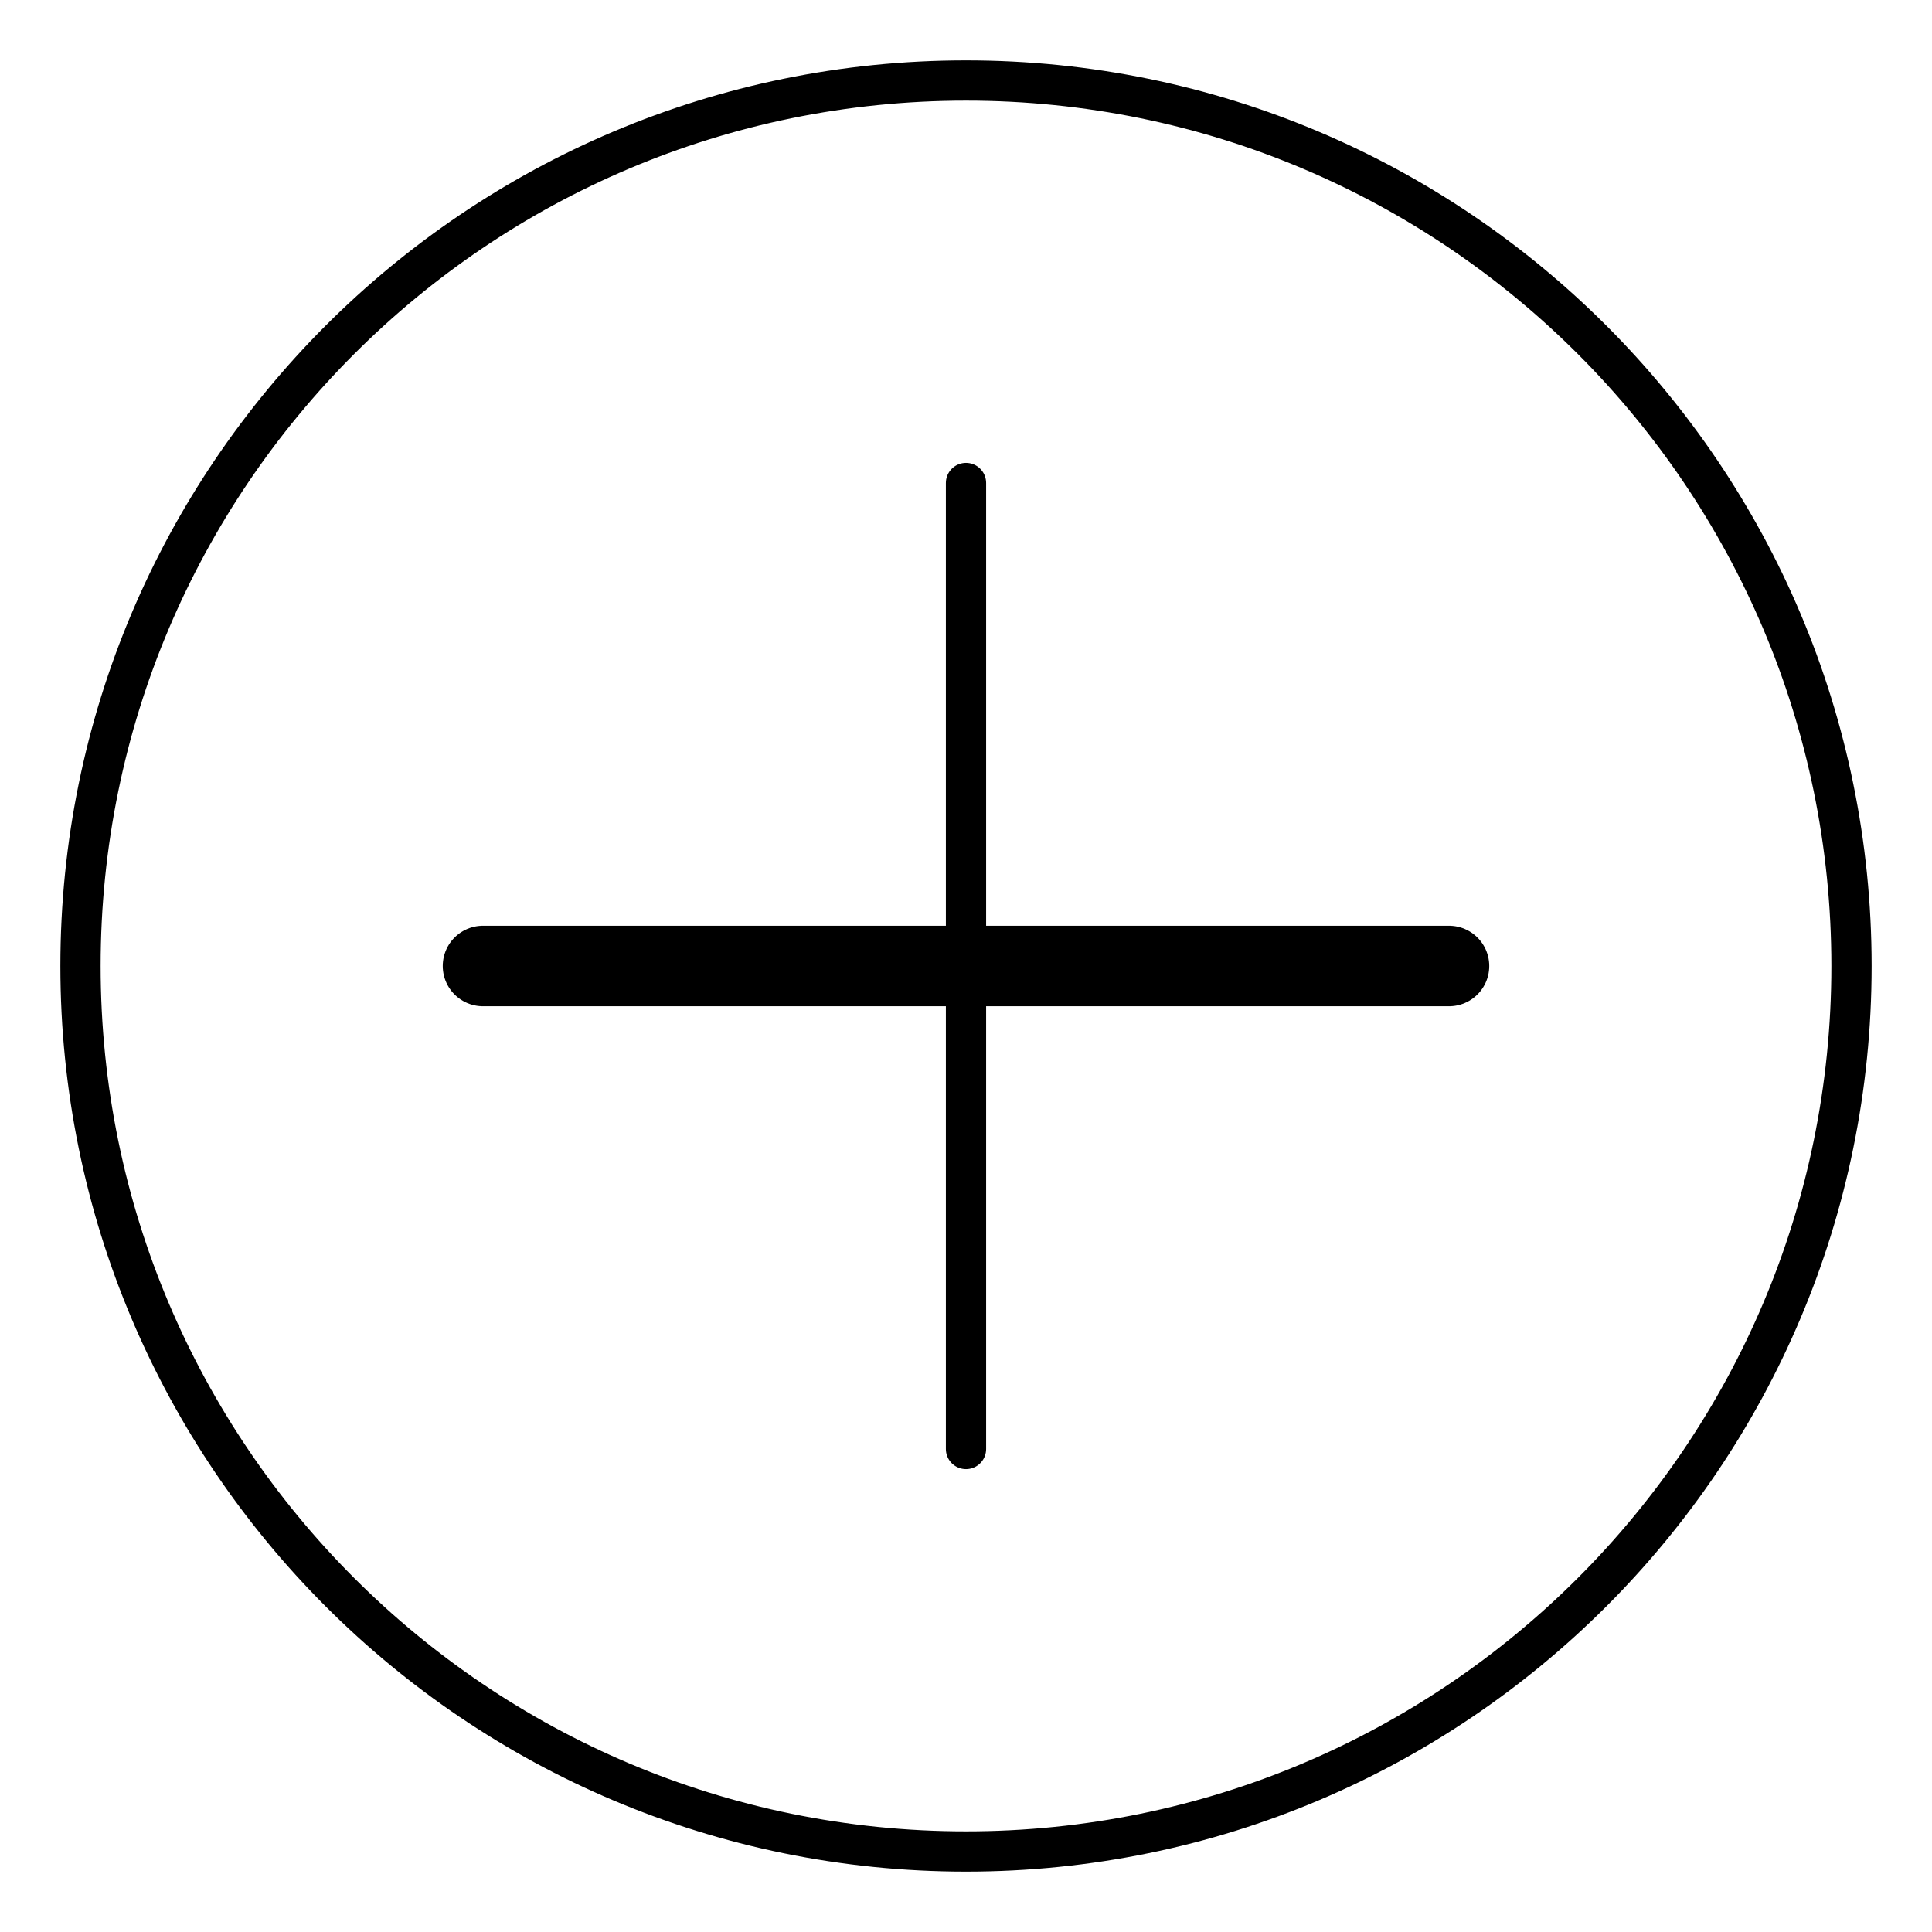
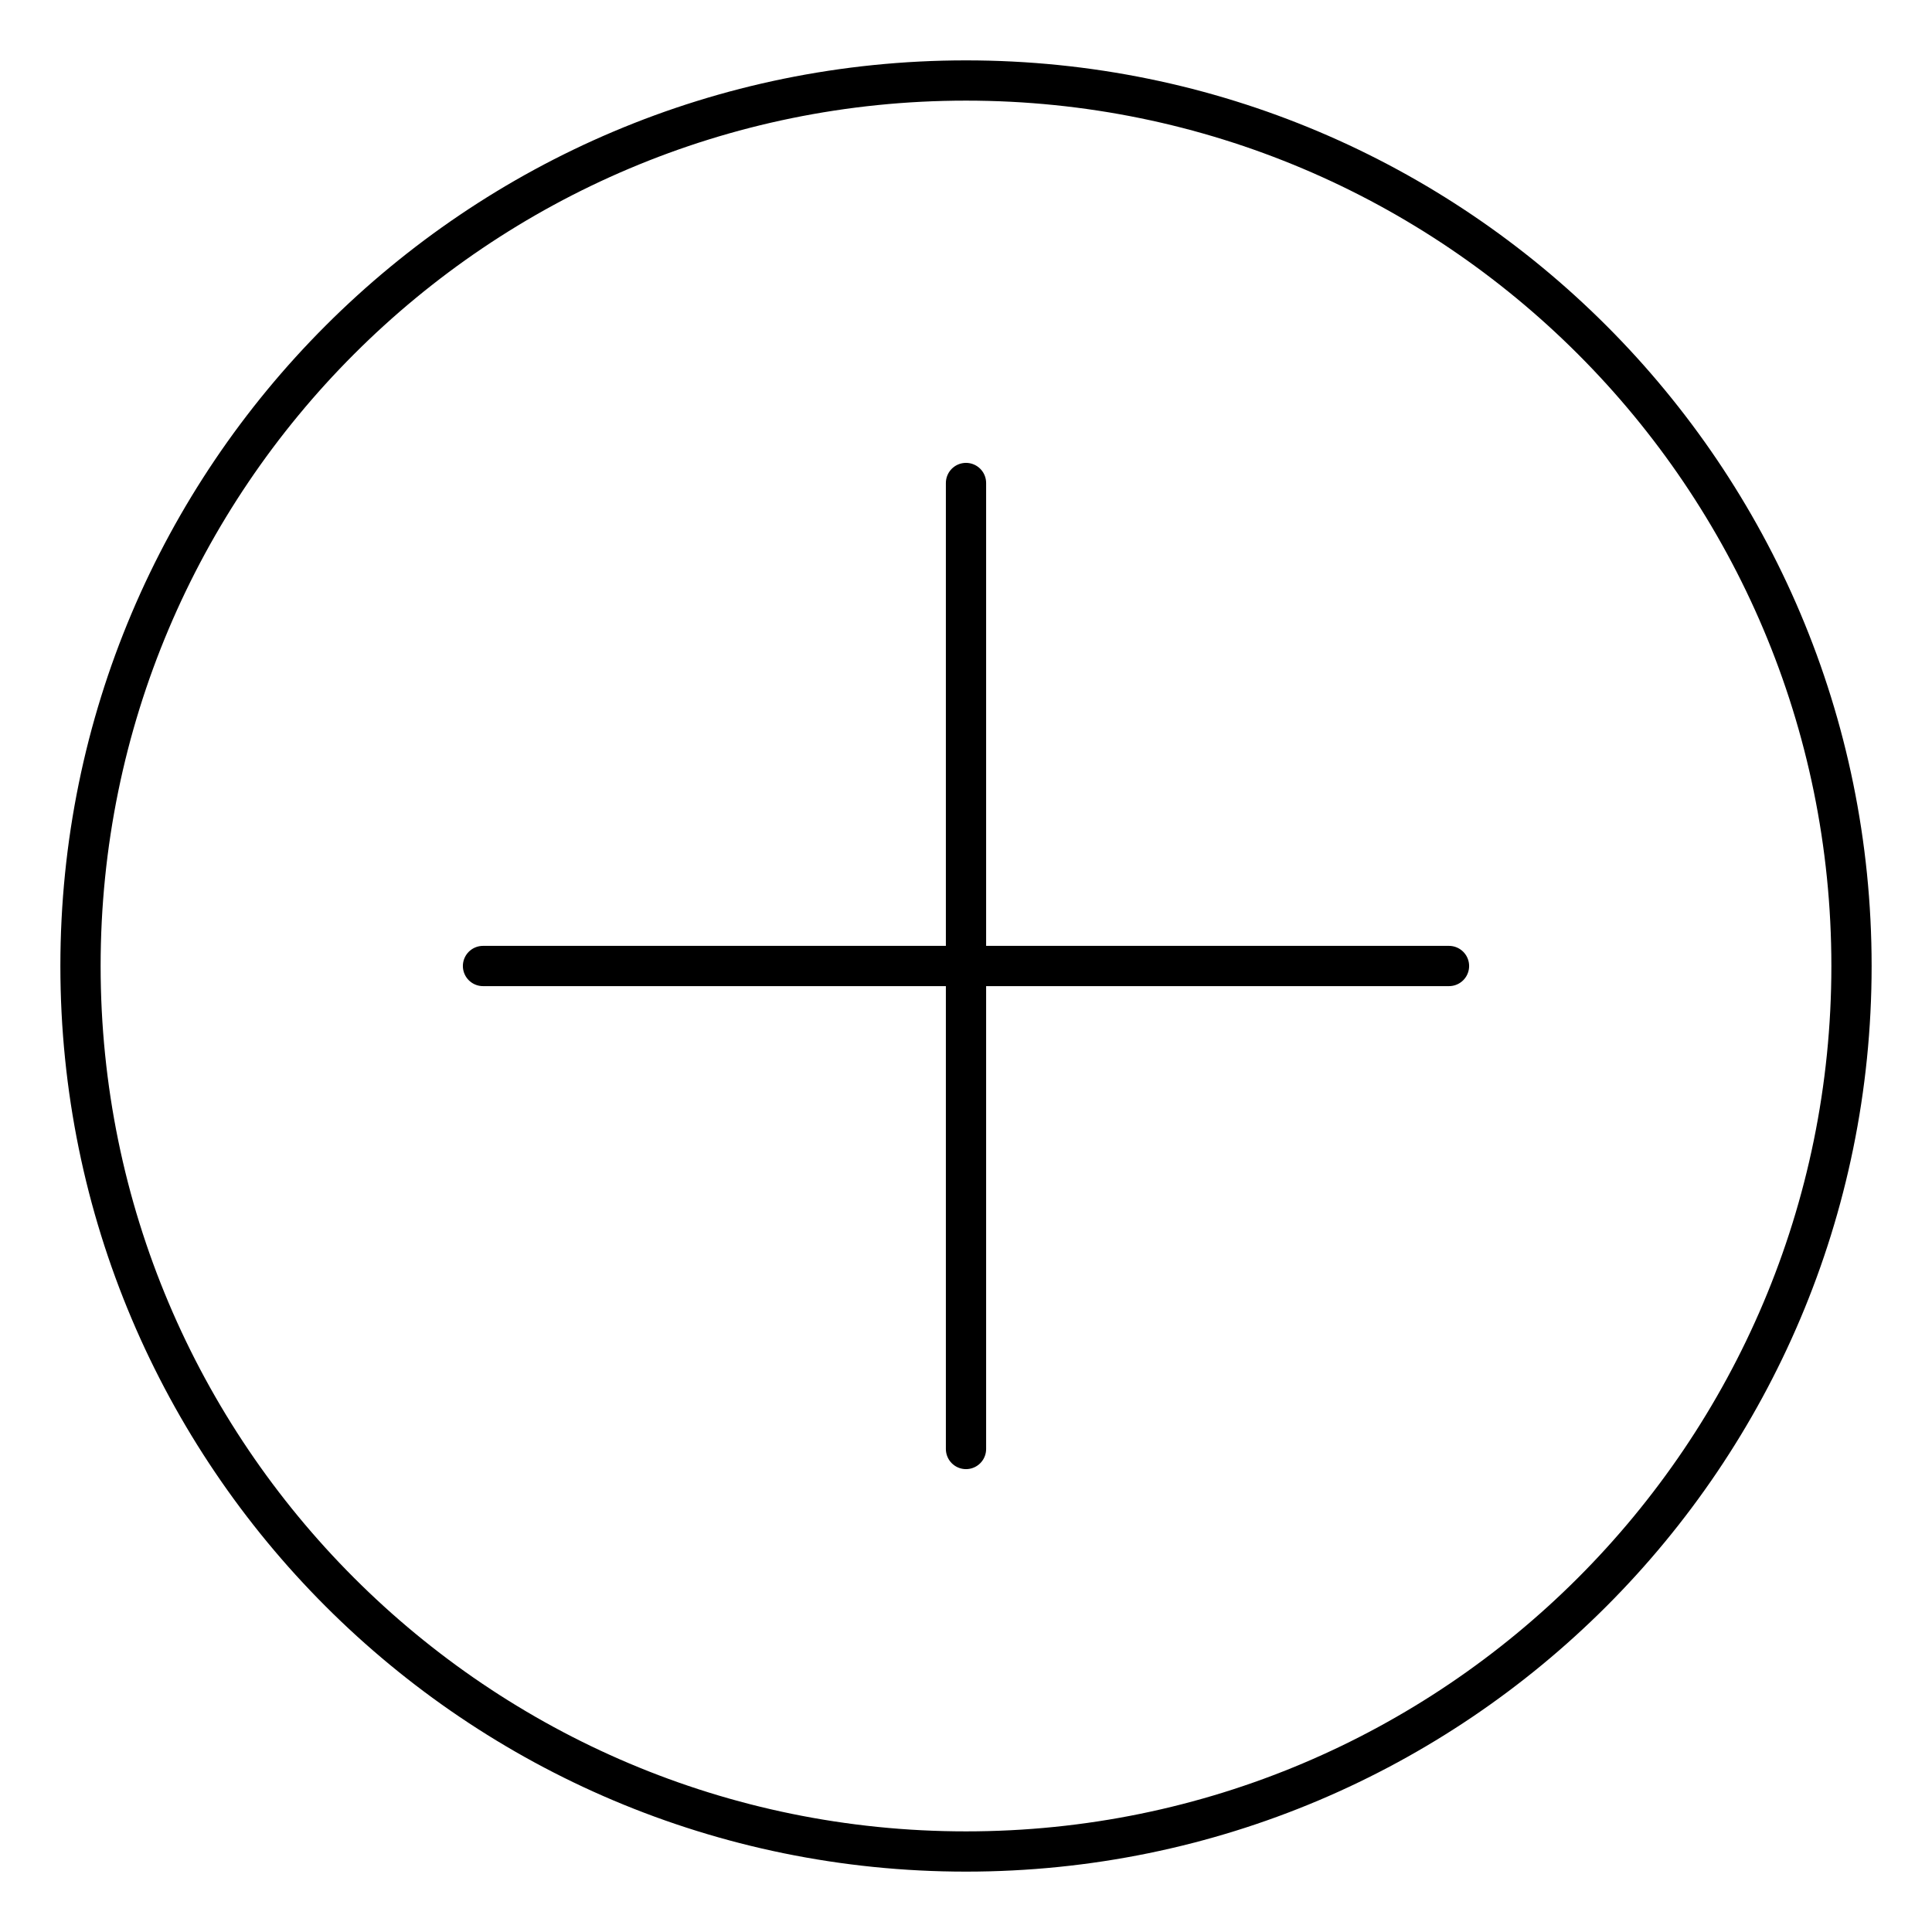
<svg xmlns="http://www.w3.org/2000/svg" version="1.1" viewBox="0 0 24 24" height="24" width="24">
  <g transform="matrix(1,0,0,1,0,0)">
    <path d="M 12,1c6.075,0,11,4.925,11,11s-4.925,11-11,11S1,18.075,1,12S5.925,1,12,1z " stroke="#000000" fill="none" stroke-width="0.5" stroke-linecap="round" stroke-linejoin="round" />
    <path d="M 12,6v12 " stroke="#000000" fill="none" stroke-width="0.5" stroke-linecap="round" stroke-linejoin="round" />
-     <path d="M 18,12H6" stroke="#000000" fill="none" stroke-width="1" stroke-linecap="round" stroke-linejoin="round" />
+     <path d="M 18,12H6" stroke="#000000" fill="none" stroke-width="0.5" stroke-linecap="round" stroke-linejoin="round" />
  </g>
</svg>
